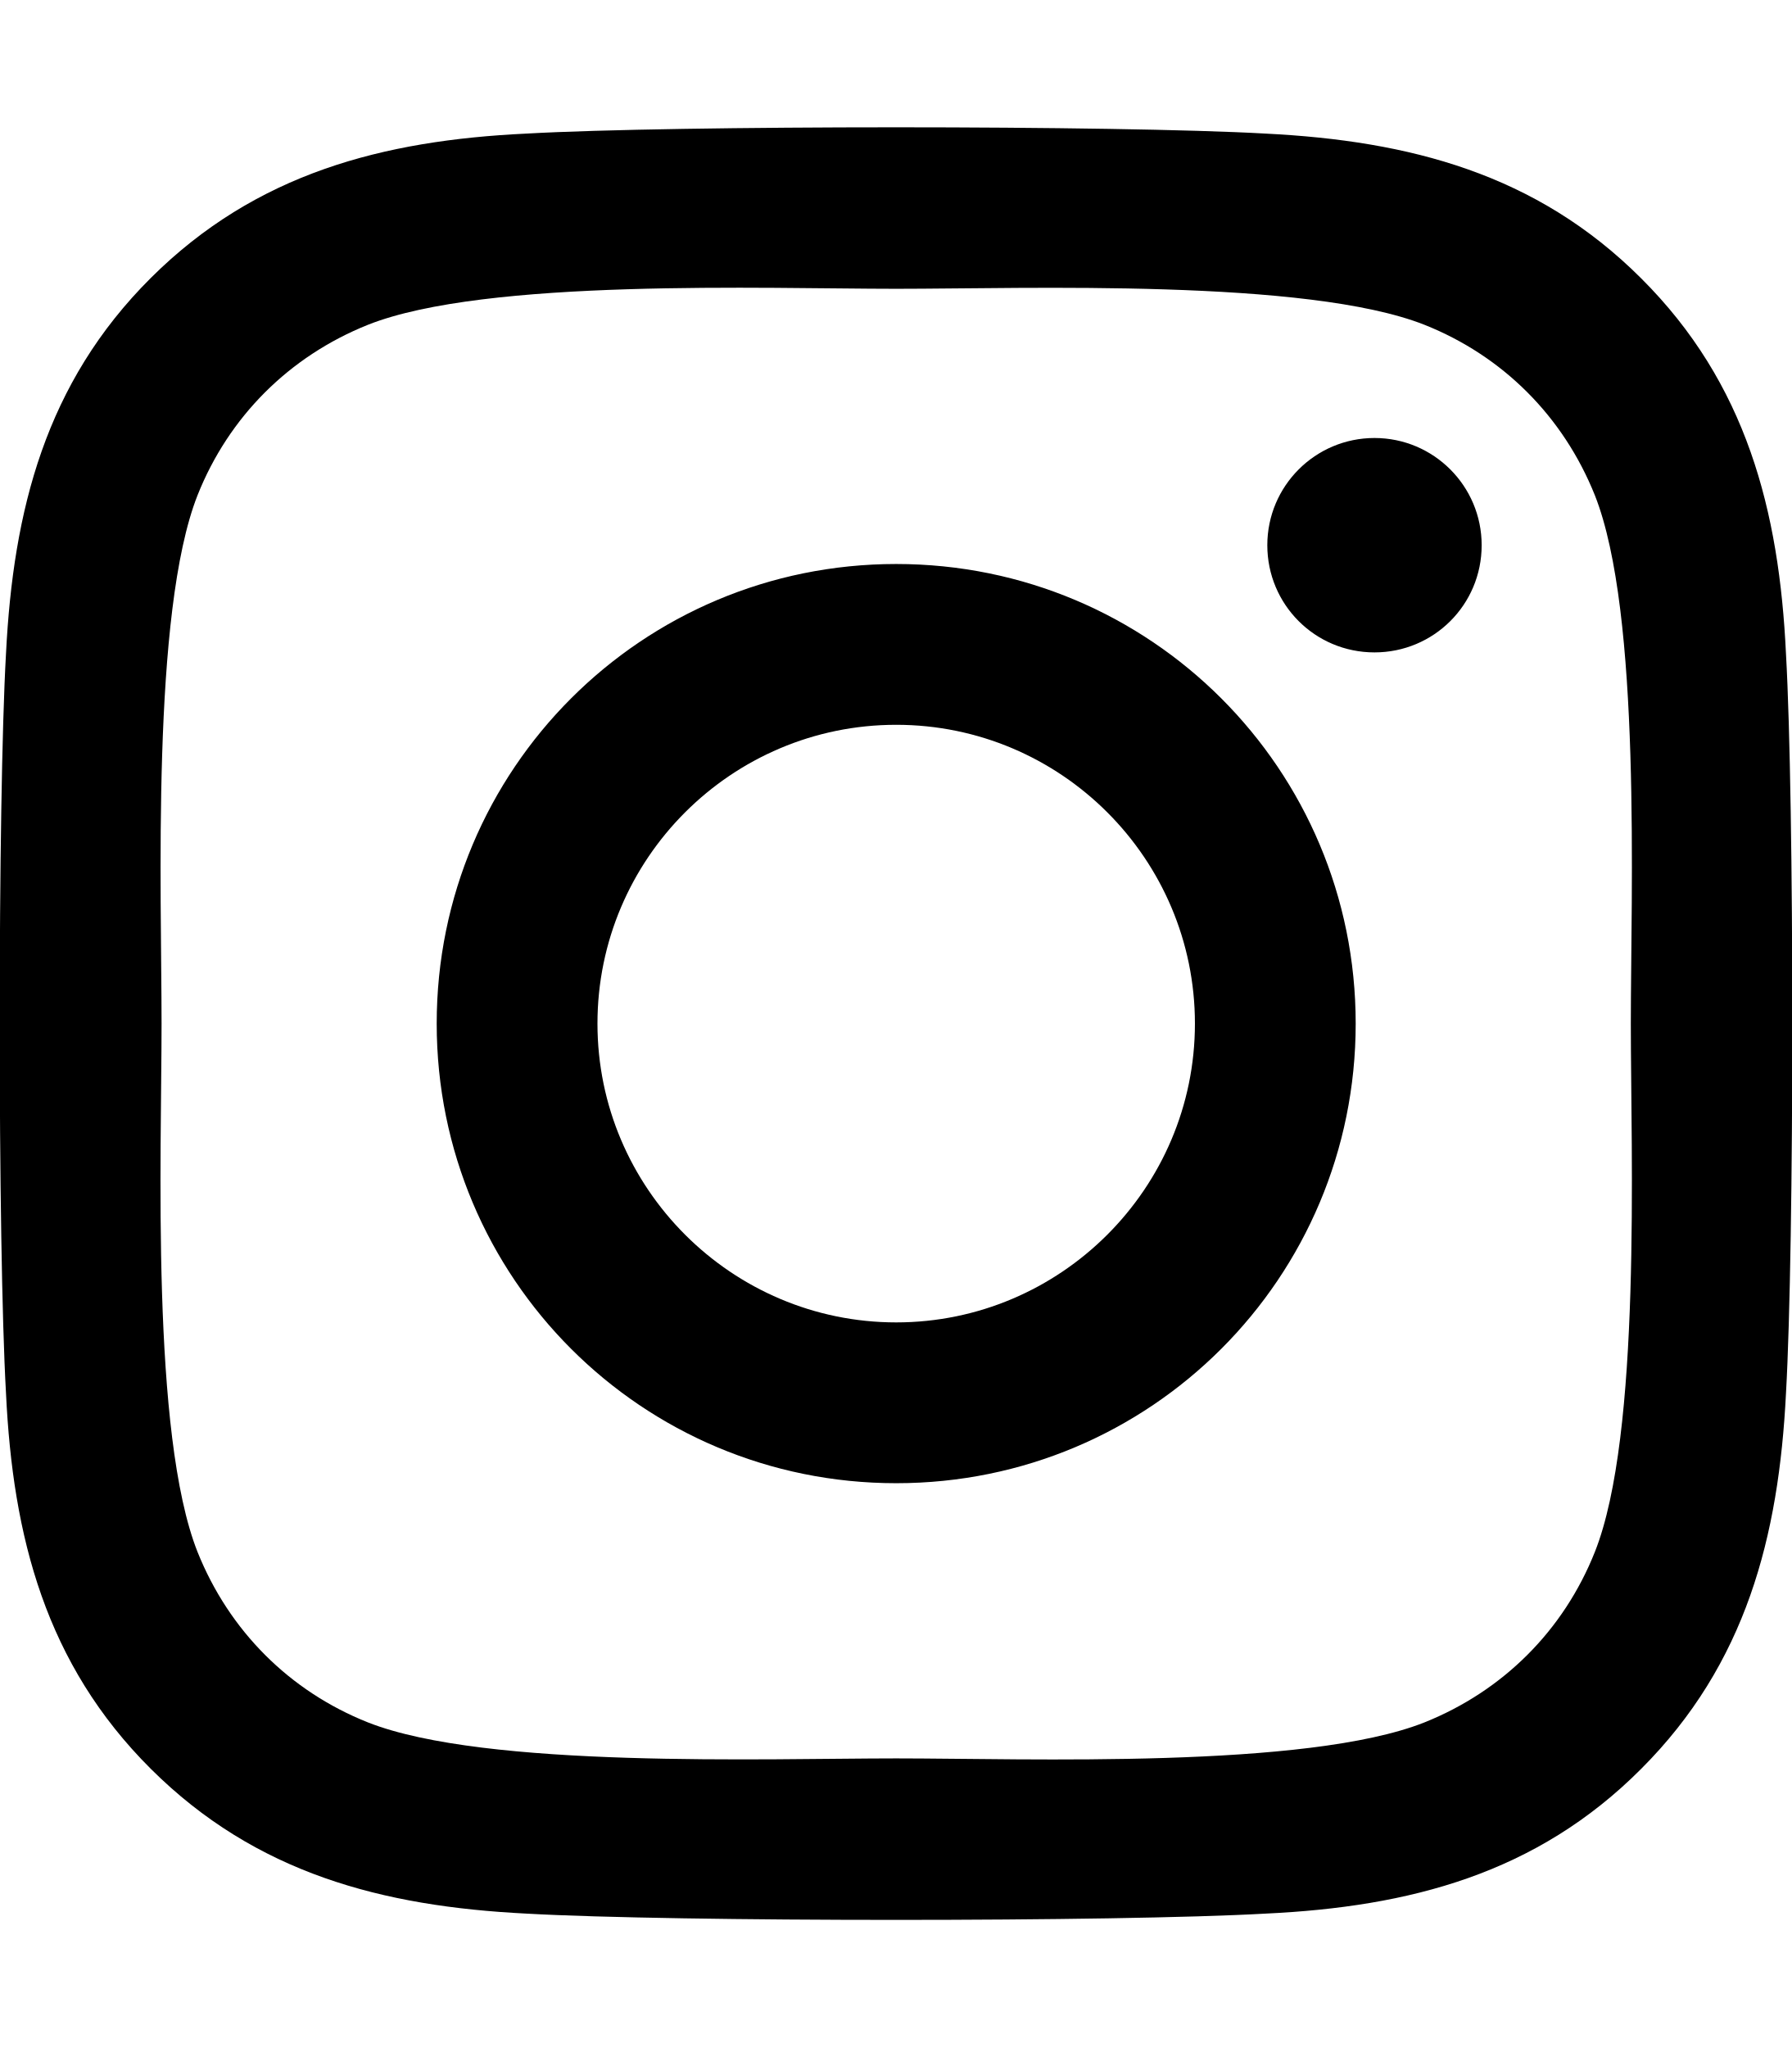
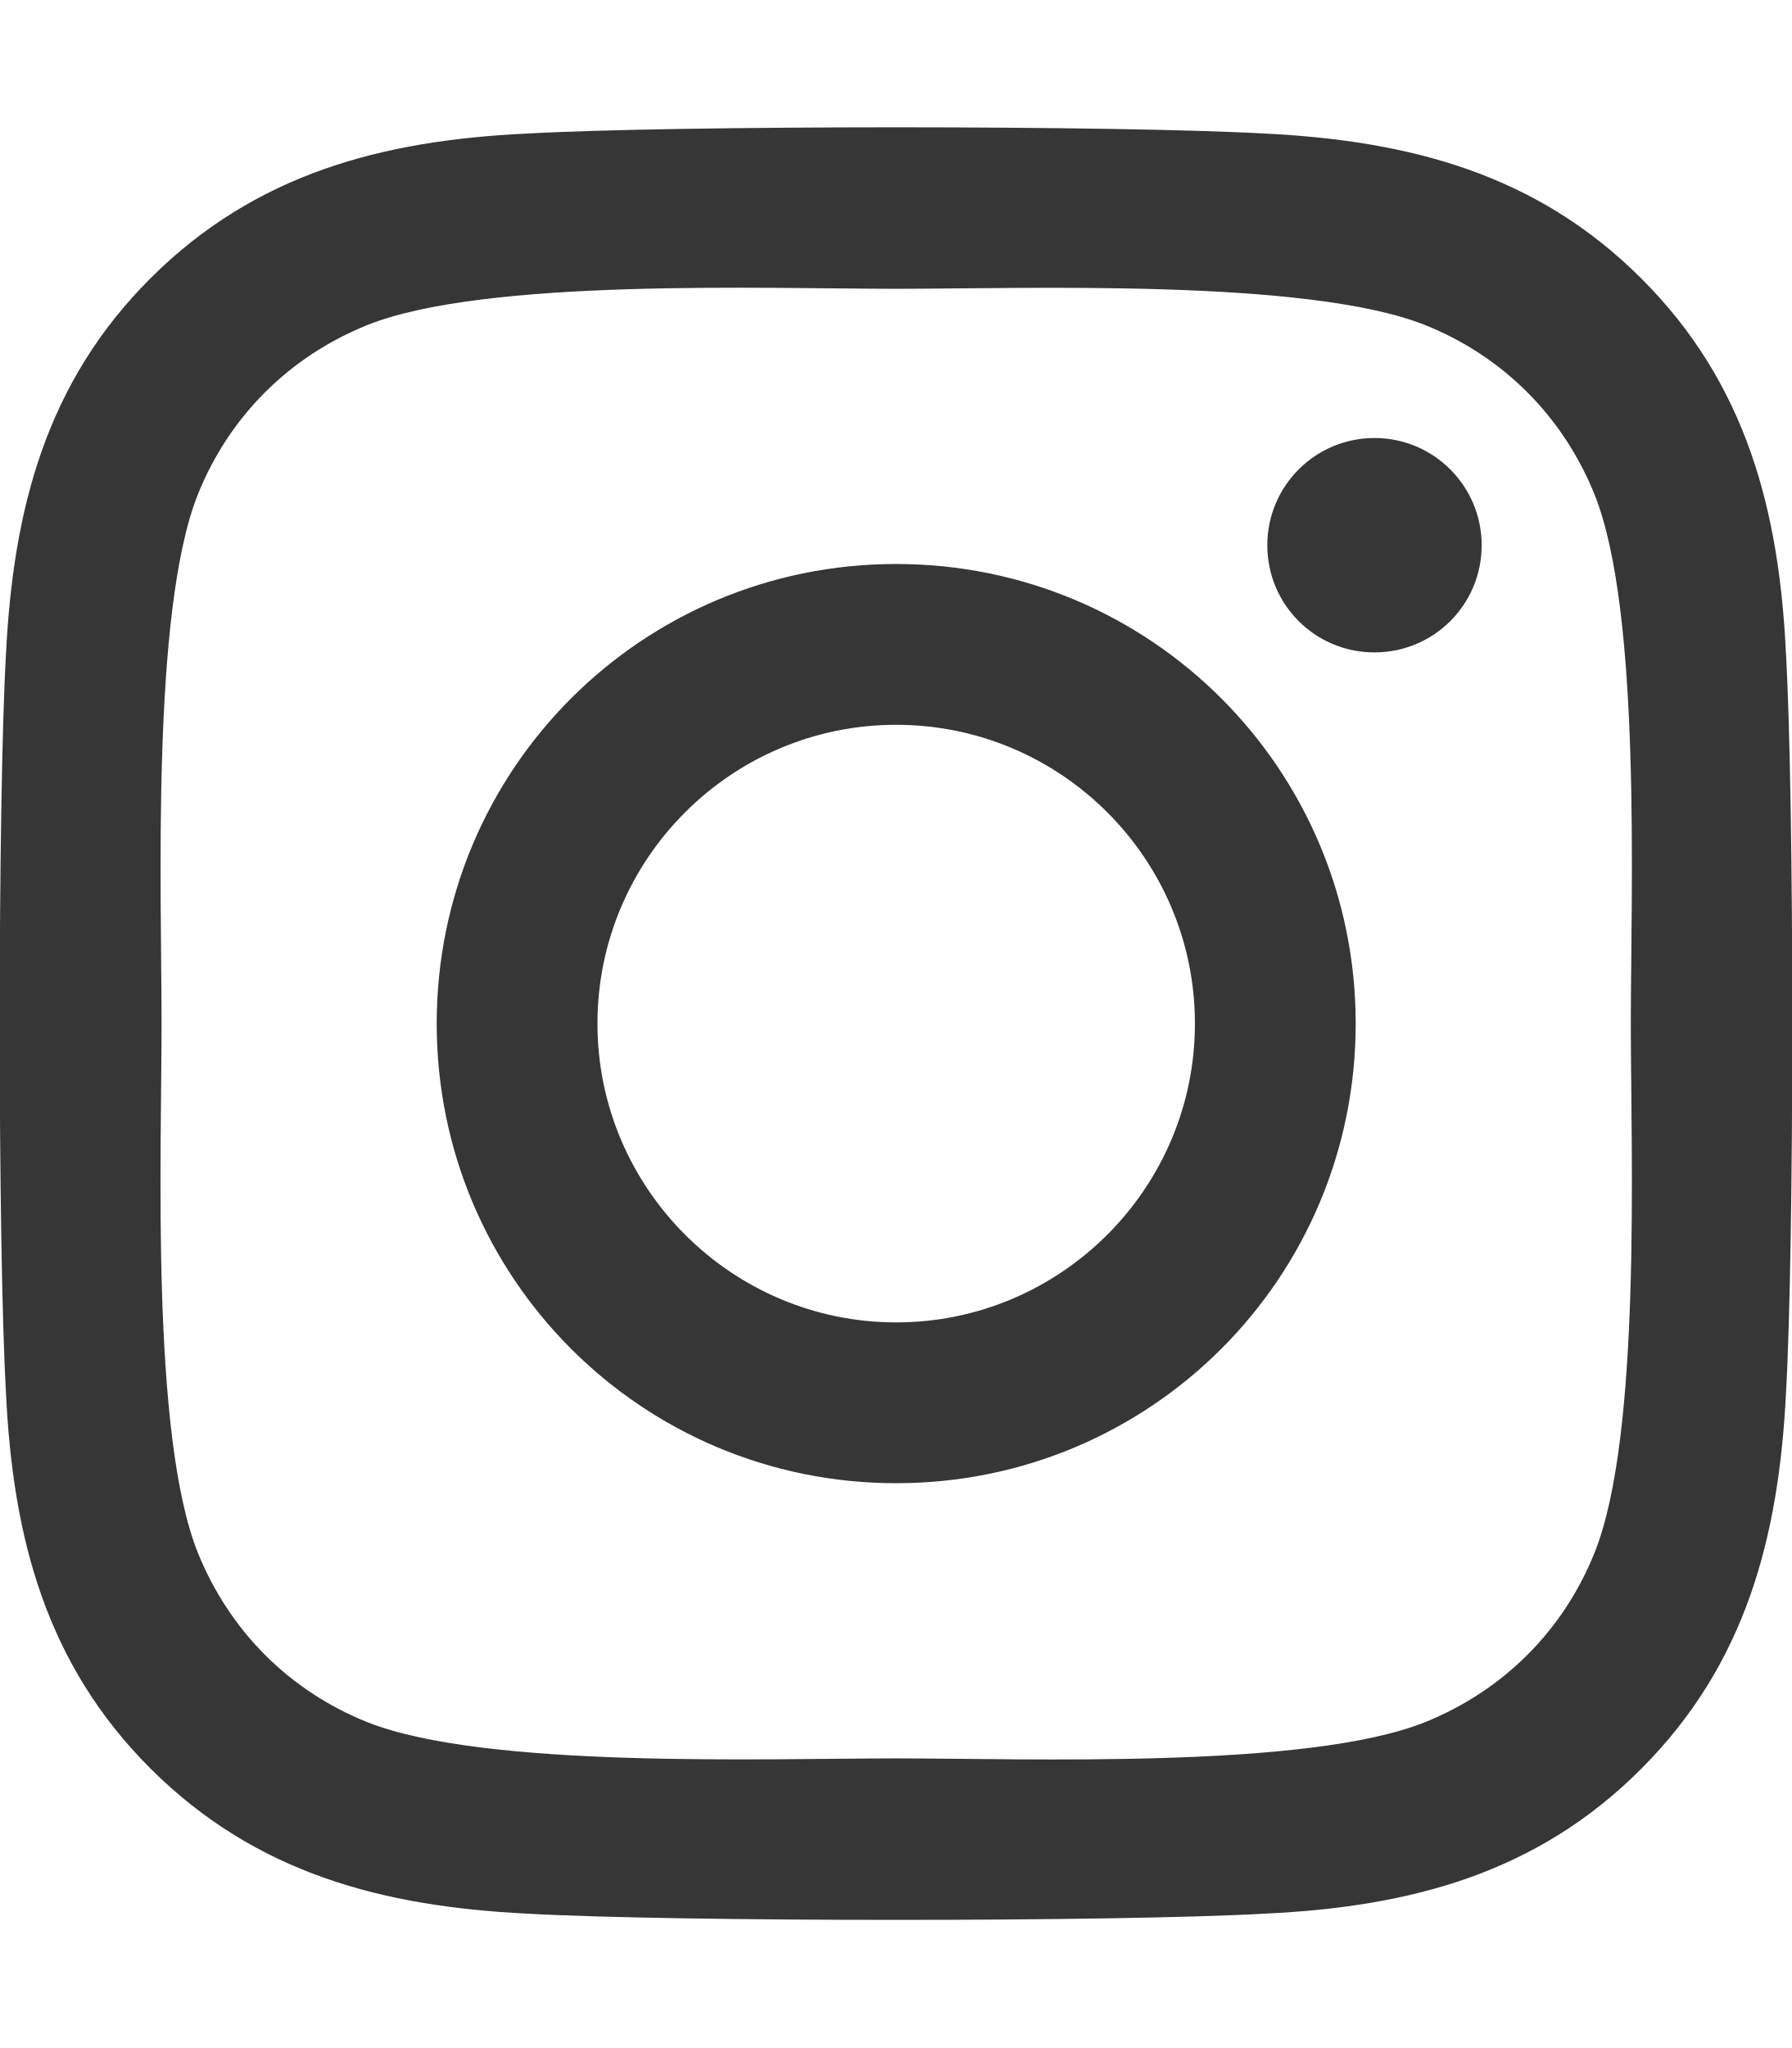
- <svg xmlns="http://www.w3.org/2000/svg" viewBox="0 0 448 512">
+ <svg xmlns="http://www.w3.org/2000/svg" viewBox="0 0 448 512" fill="#363636">
  <path d="M224.1 141c-63.6 0-114.9 51.3-114.9 114.9s51.3 114.9 114.9 114.9S339 319.5 339 255.9 287.7 141 224.1 141zm0 189.6c-41.1 0-74.7-33.5-74.7-74.7s33.5-74.7 74.7-74.7 74.7 33.5 74.7 74.7-33.6 74.7-74.7 74.7zm146.4-194.3c0 14.9-12 26.8-26.8 26.8-14.9 0-26.8-12-26.8-26.8s12-26.8 26.8-26.8 26.8 12 26.8 26.8zm76.1 27.2c-1.7-35.9-9.9-67.7-36.2-93.9-26.2-26.2-58-34.4-93.9-36.2-37-2.1-147.9-2.1-184.9 0-35.8 1.7-67.6 9.9-93.9 36.1s-34.4 58-36.2 93.9c-2.1 37-2.1 147.9 0 184.9 1.7 35.9 9.9 67.7 36.2 93.9s58 34.4 93.9 36.2c37 2.1 147.9 2.1 184.9 0 35.9-1.7 67.7-9.9 93.9-36.2 26.2-26.2 34.4-58 36.2-93.9 2.1-37 2.1-147.8 0-184.8zM398.8 388c-7.8 19.6-22.9 34.7-42.6 42.6-29.5 11.7-99.5 9-132.1 9s-102.7 2.6-132.1-9c-19.6-7.8-34.7-22.9-42.6-42.6-11.7-29.5-9-99.5-9-132.1s-2.6-102.7 9-132.1c7.8-19.6 22.9-34.7 42.6-42.6 29.5-11.7 99.5-9 132.1-9s102.7-2.6 132.1 9c19.6 7.8 34.7 22.9 42.6 42.6 11.7 29.5 9 99.5 9 132.1s2.7 102.7-9 132.1z" />
</svg>
